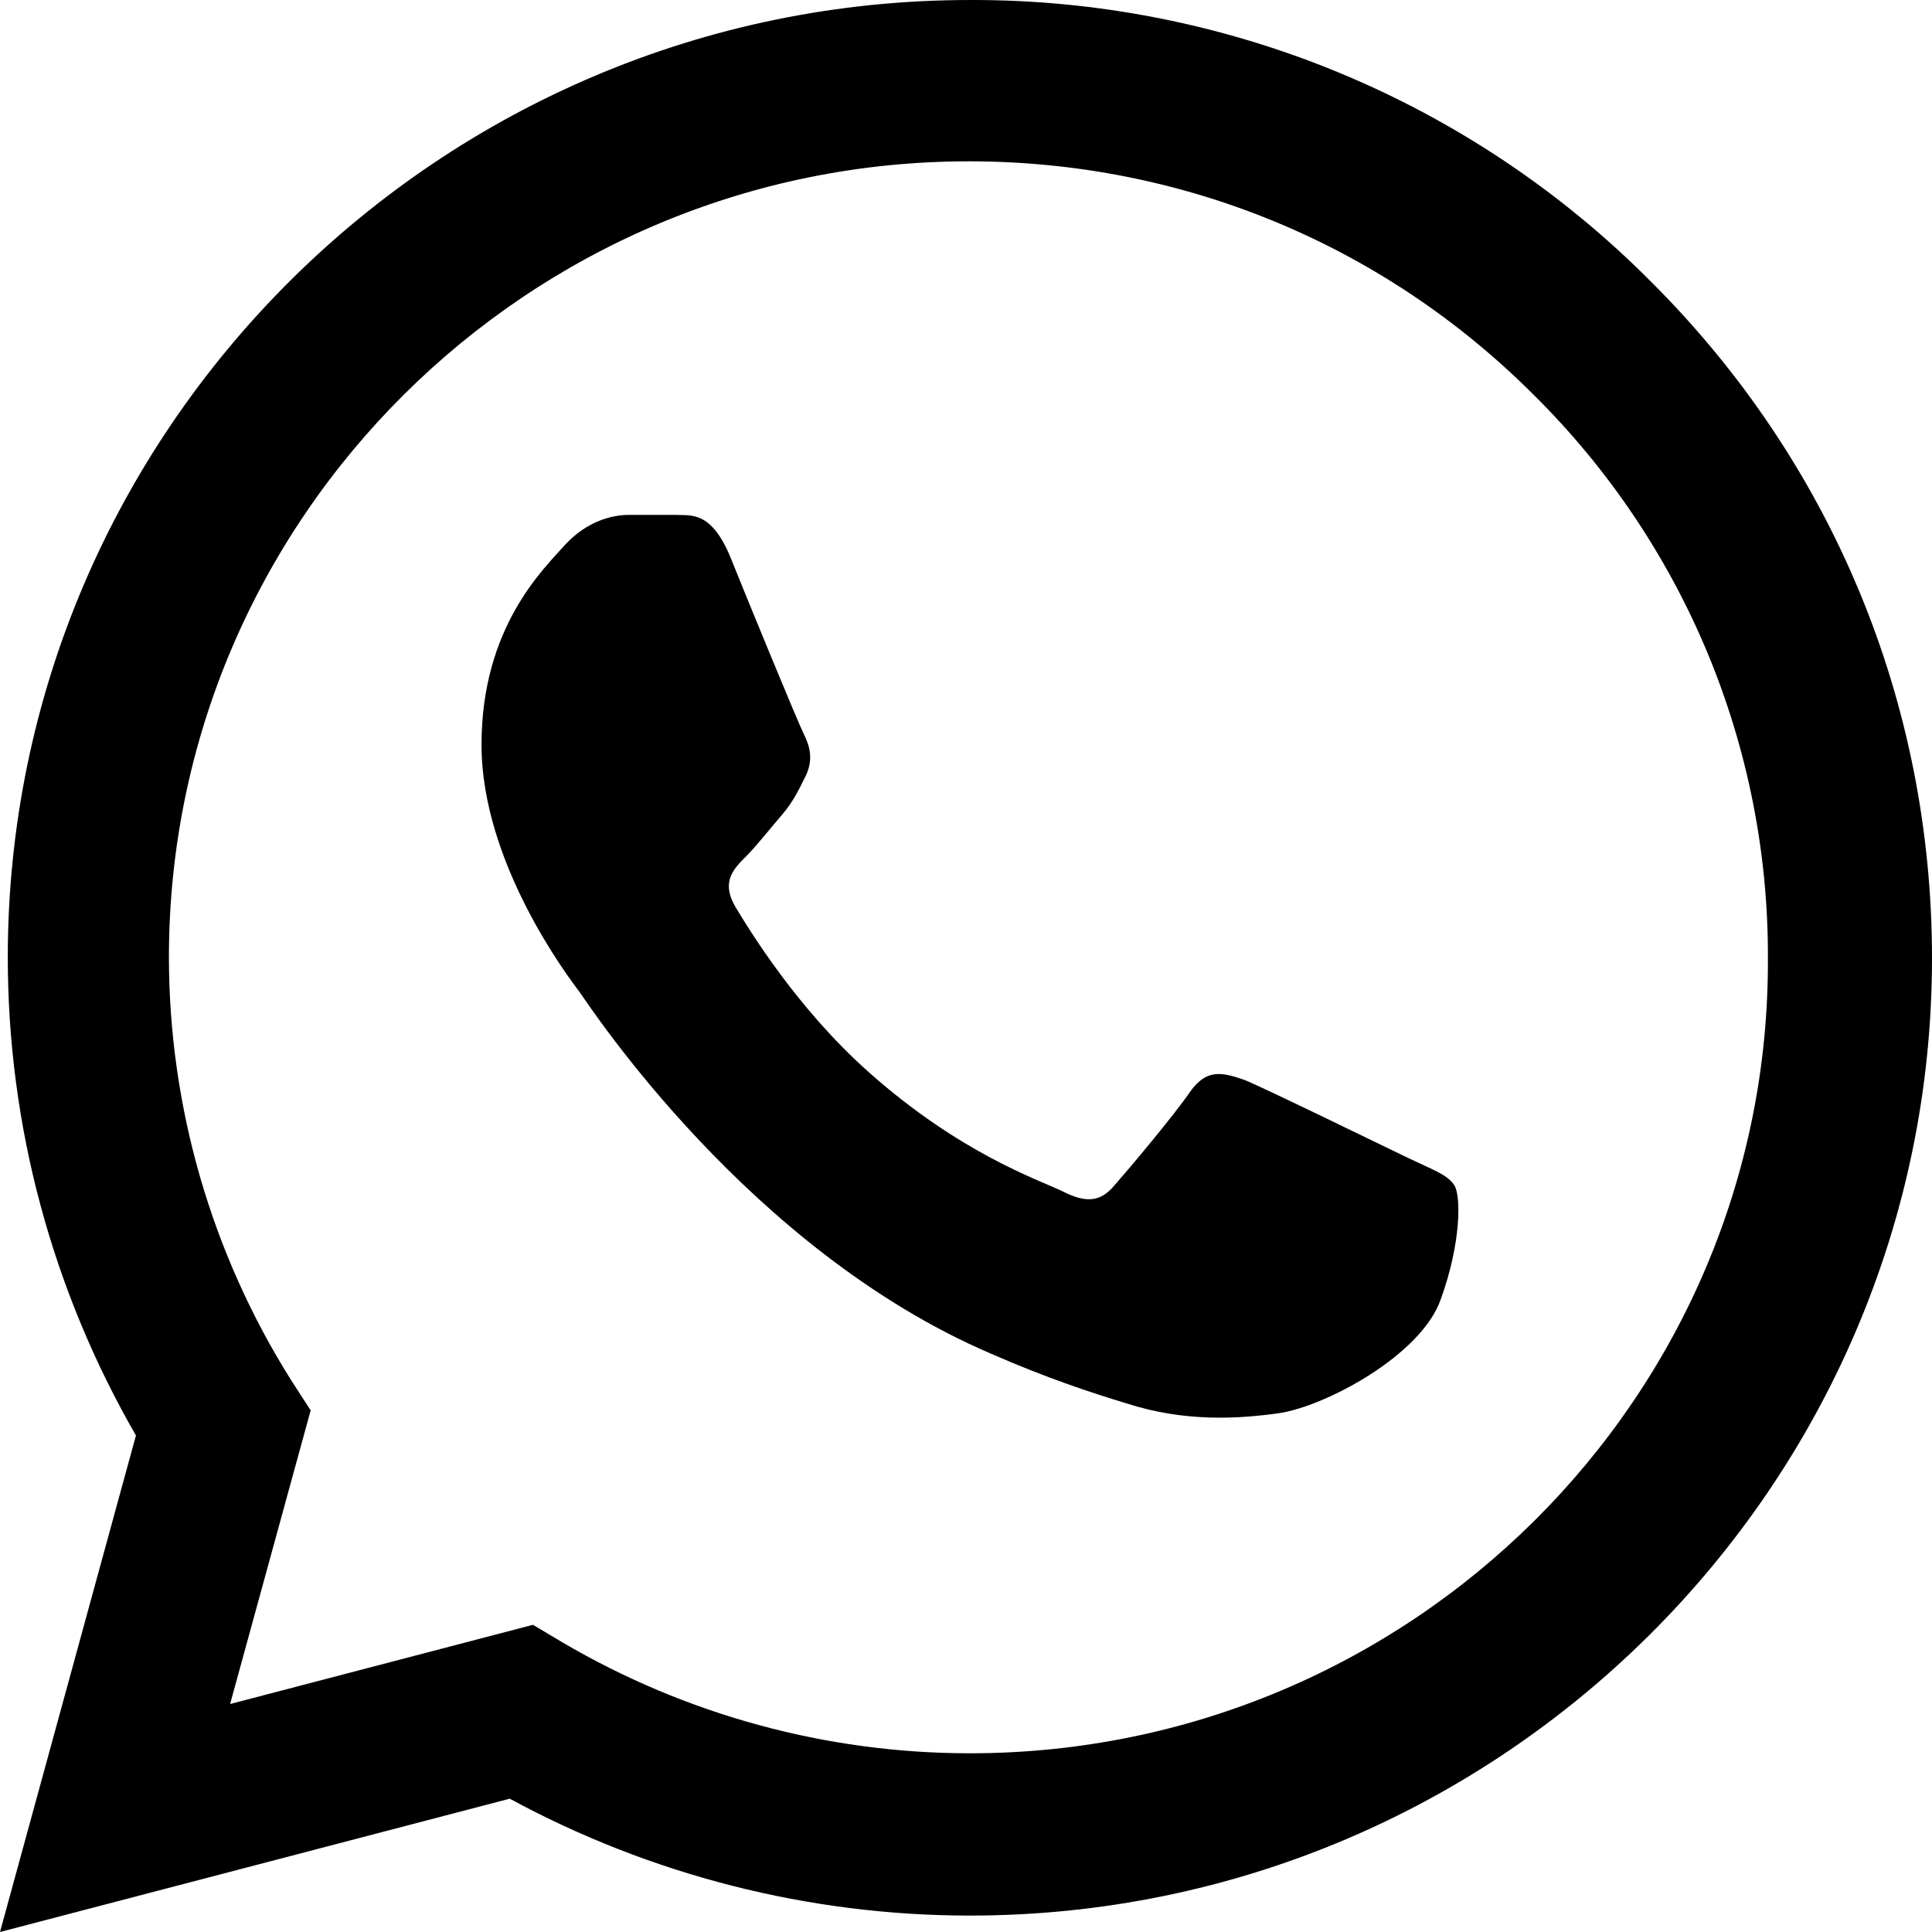
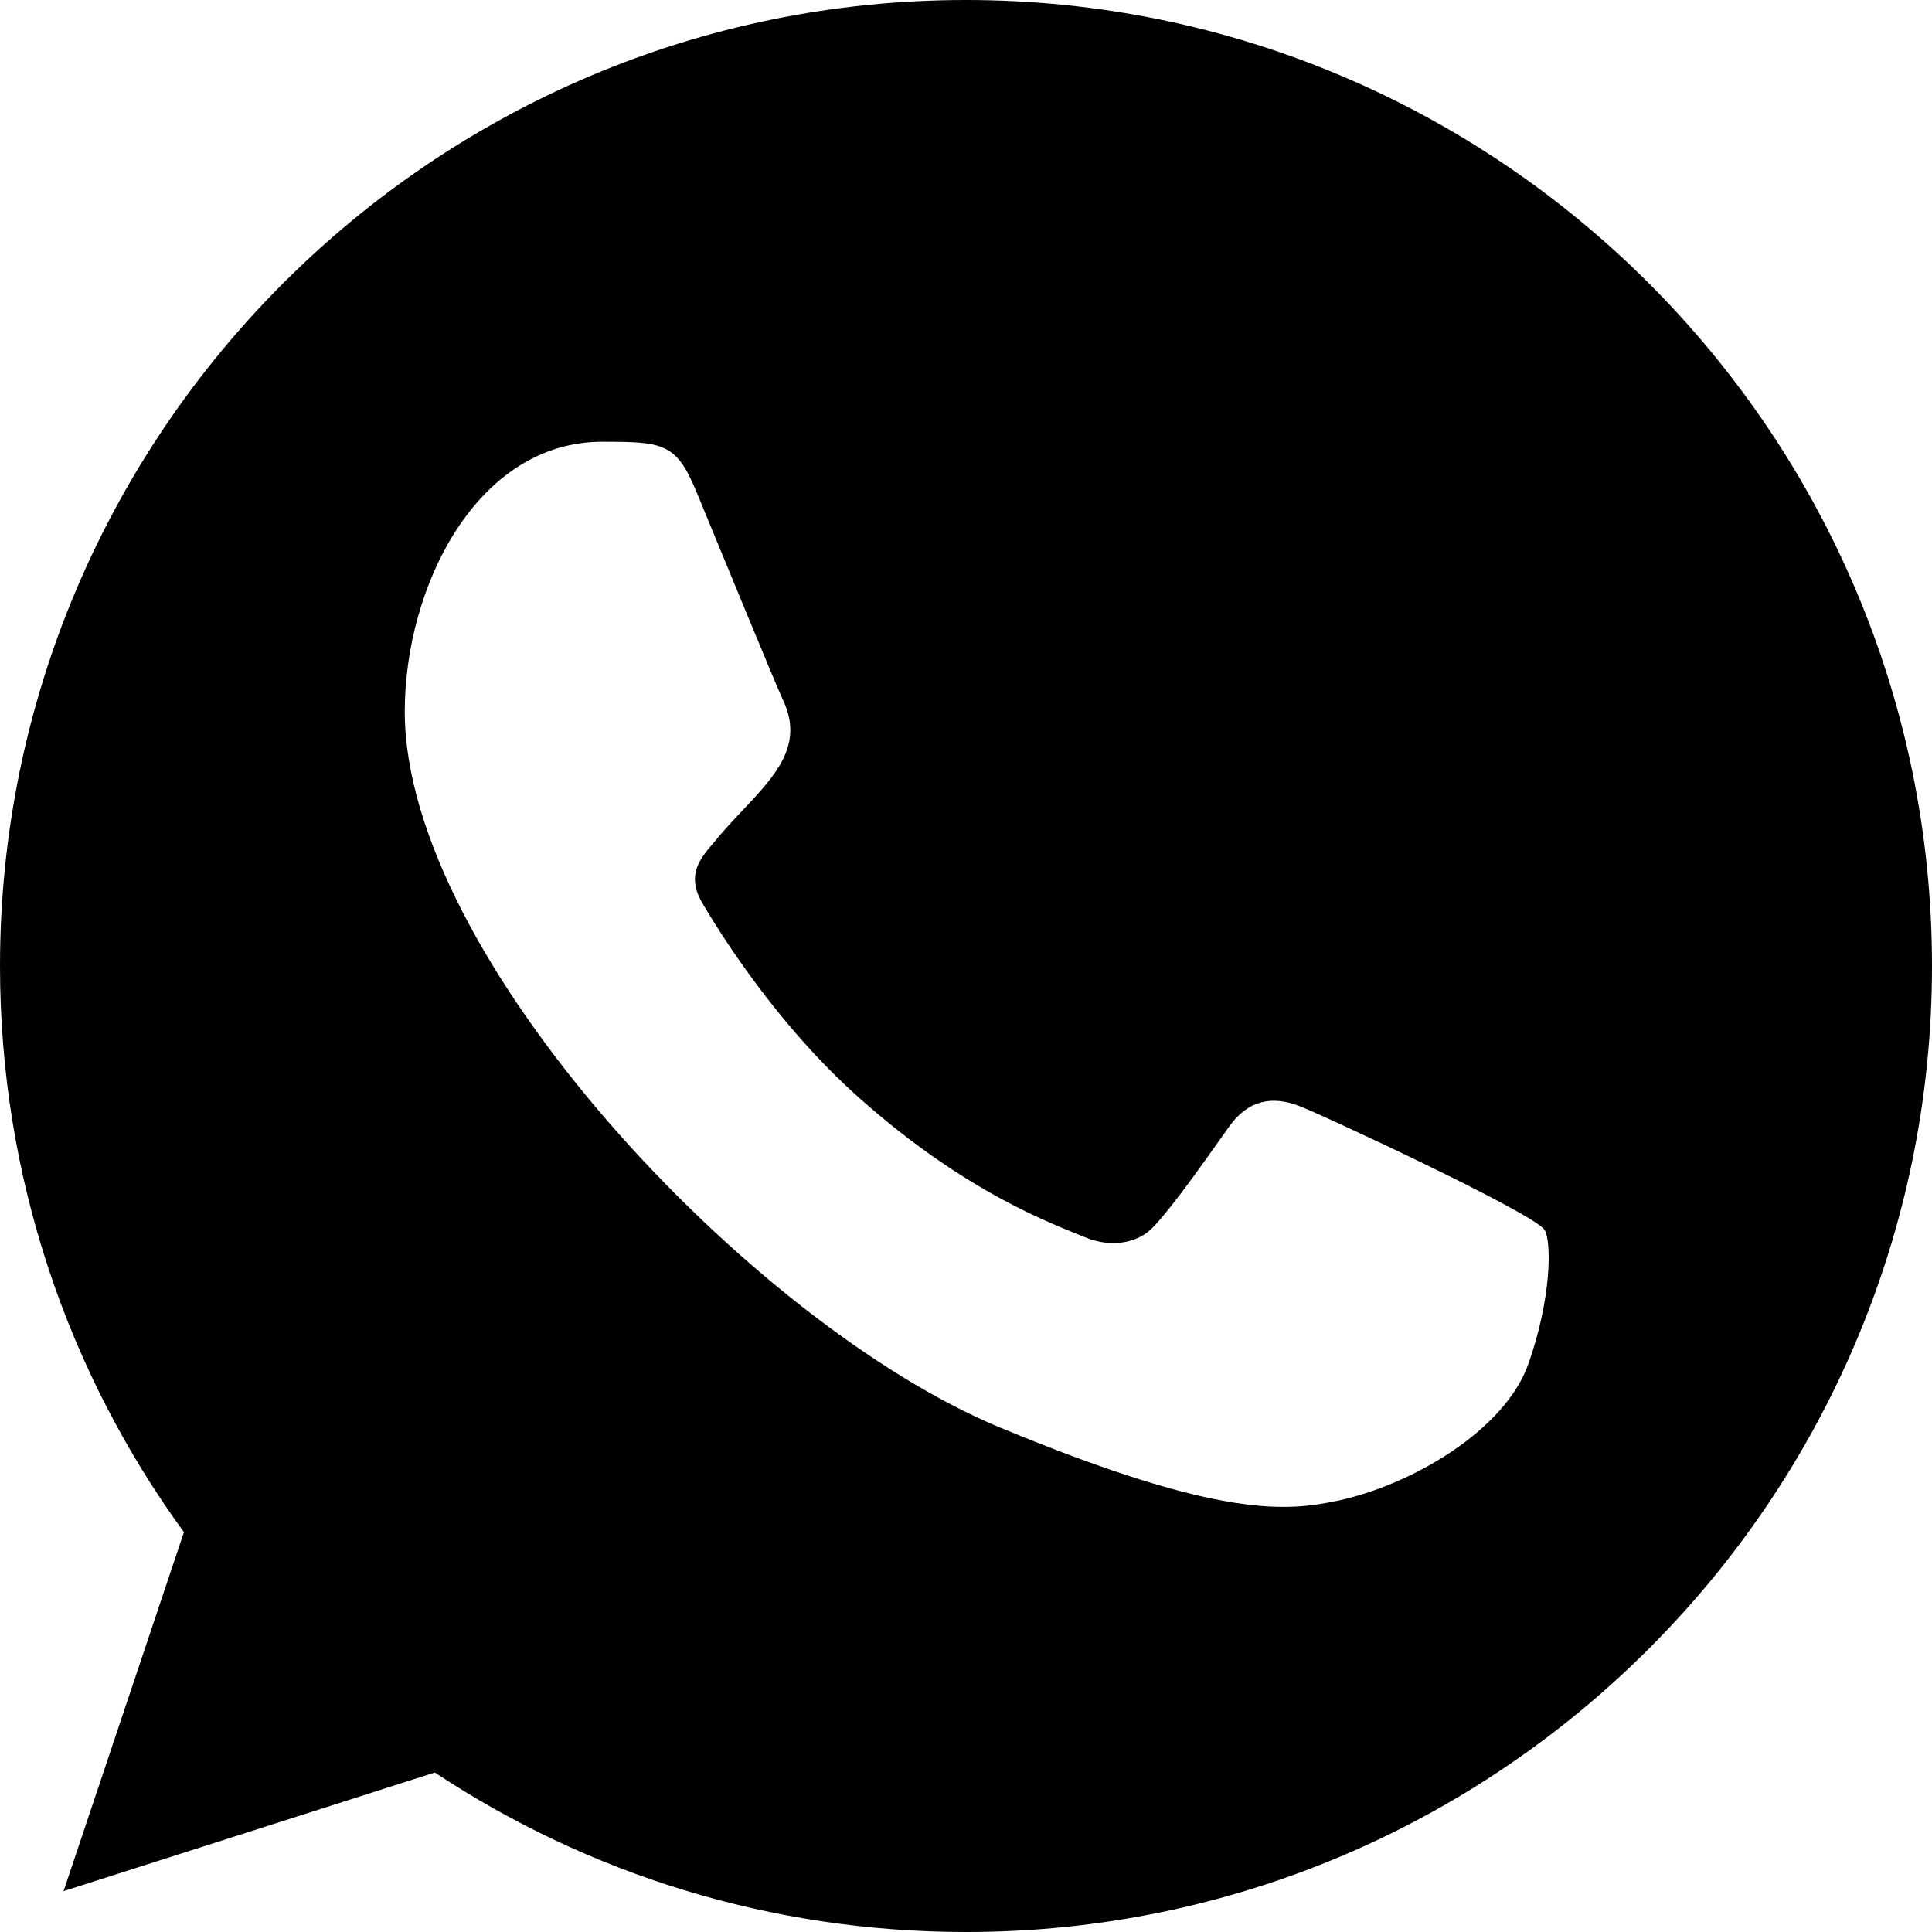
- <svg xmlns="http://www.w3.org/2000/svg" width="30" height="30" viewBox="0 0 30 30" fill="none">
-   <path d="M25.628 4.365C24.246 2.976 22.6 1.875 20.785 1.125C18.971 0.376 17.025 -0.007 15.06 8.93542e-05C6.829 8.93542e-05 0.121 6.675 0.121 14.865C0.121 17.49 0.814 20.04 2.111 22.29L0 30L7.915 27.93C10.101 29.115 12.558 29.745 15.06 29.745C23.291 29.745 30 23.07 30 14.88C30 10.905 28.447 7.17 25.628 4.365ZM15.06 27.225C12.829 27.225 10.643 26.625 8.729 25.5L8.276 25.23L3.573 26.46L4.824 21.9L4.523 21.435C3.283 19.465 2.625 17.189 2.623 14.865C2.623 8.055 8.201 2.505 15.045 2.505C18.362 2.505 21.482 3.795 23.819 6.135C24.976 7.281 25.893 8.644 26.517 10.145C27.14 11.646 27.458 13.256 27.452 14.88C27.482 21.69 21.904 27.225 15.06 27.225ZM21.874 17.985C21.497 17.805 19.658 16.905 19.327 16.77C18.98 16.65 18.739 16.59 18.482 16.95C18.226 17.325 17.518 18.165 17.306 18.405C17.096 18.66 16.869 18.69 16.492 18.495C16.116 18.315 14.909 17.91 13.492 16.65C12.377 15.66 11.638 14.445 11.412 14.07C11.201 13.695 11.382 13.5 11.578 13.305C11.744 13.14 11.955 12.87 12.136 12.66C12.317 12.45 12.392 12.285 12.513 12.045C12.633 11.79 12.573 11.58 12.482 11.4C12.392 11.22 11.638 9.39 11.337 8.64C11.035 7.92 10.719 8.01 10.492 7.995H9.769C9.513 7.995 9.121 8.085 8.774 8.46C8.442 8.835 7.477 9.735 7.477 11.565C7.477 13.395 8.819 15.165 9 15.405C9.181 15.66 11.638 19.41 15.377 21.015C16.266 21.405 16.96 21.63 17.503 21.795C18.392 22.08 19.206 22.035 19.854 21.945C20.578 21.84 22.07 21.045 22.372 20.175C22.688 19.305 22.688 18.57 22.583 18.405C22.477 18.24 22.251 18.165 21.874 17.985Z" fill="black" />
+ <svg xmlns="http://www.w3.org/2000/svg" width="800px" height="800px" viewBox="0 0 20 20" version="1.1">
+   <defs>
+ 
+ </defs>
+   <g id="Page-1" stroke="none" stroke-width="1" fill="none" fill-rule="evenodd">
+     <g id="Dribbble-Light-Preview" transform="translate(-300, -7599)" fill="#000000">
+       <g id="icons" transform="translate(56, 160)">
+         <path d="M259.821,7453.121 C259.58,7453.803 258.622,7454.368 257.858,7454.533 C257.335,7454.644 256.653,7454.732 254.355,7453.779 C251.774,7452.71 248.19,7448.901 248.19,7446.366 C248.19,7445.076 248.934,7443.573 250.235,7443.573 C250.861,7443.573 250.999,7443.585 251.205,7444.08 C251.446,7444.662 252.034,7446.096 252.104,7446.243 C252.393,7446.846 251.81,7447.199 251.387,7447.725 C251.252,7447.883 251.099,7448.054 251.27,7448.348 C251.44,7448.636 252.028,7449.594 252.892,7450.363 C254.008,7451.358 254.913,7451.675 255.237,7451.81 C255.478,7451.91 255.766,7451.887 255.942,7451.699 C256.165,7451.458 256.442,7451.058 256.724,7450.663 C256.923,7450.381 257.176,7450.346 257.441,7450.446 C257.62,7450.508 259.895,7451.565 259.991,7451.734 C260.062,7451.857 260.062,7452.439 259.821,7453.121 M254.002,7439 L253.997,7439 L253.997,7439 C248.484,7439 244,7443.485 244,7449 C244,7451.187 244.705,7453.215 245.904,7454.861 L244.658,7458.577 L248.501,7457.349 C250.082,7458.395 251.969,7459 254.002,7459 C259.515,7459 264,7454.515 264,7449 C264,7443.485 259.515,7439 254.002,7439" id="whatsapp-[#128]">
+ 
+ </path>
+       </g>
+     </g>
+   </g>
</svg>
